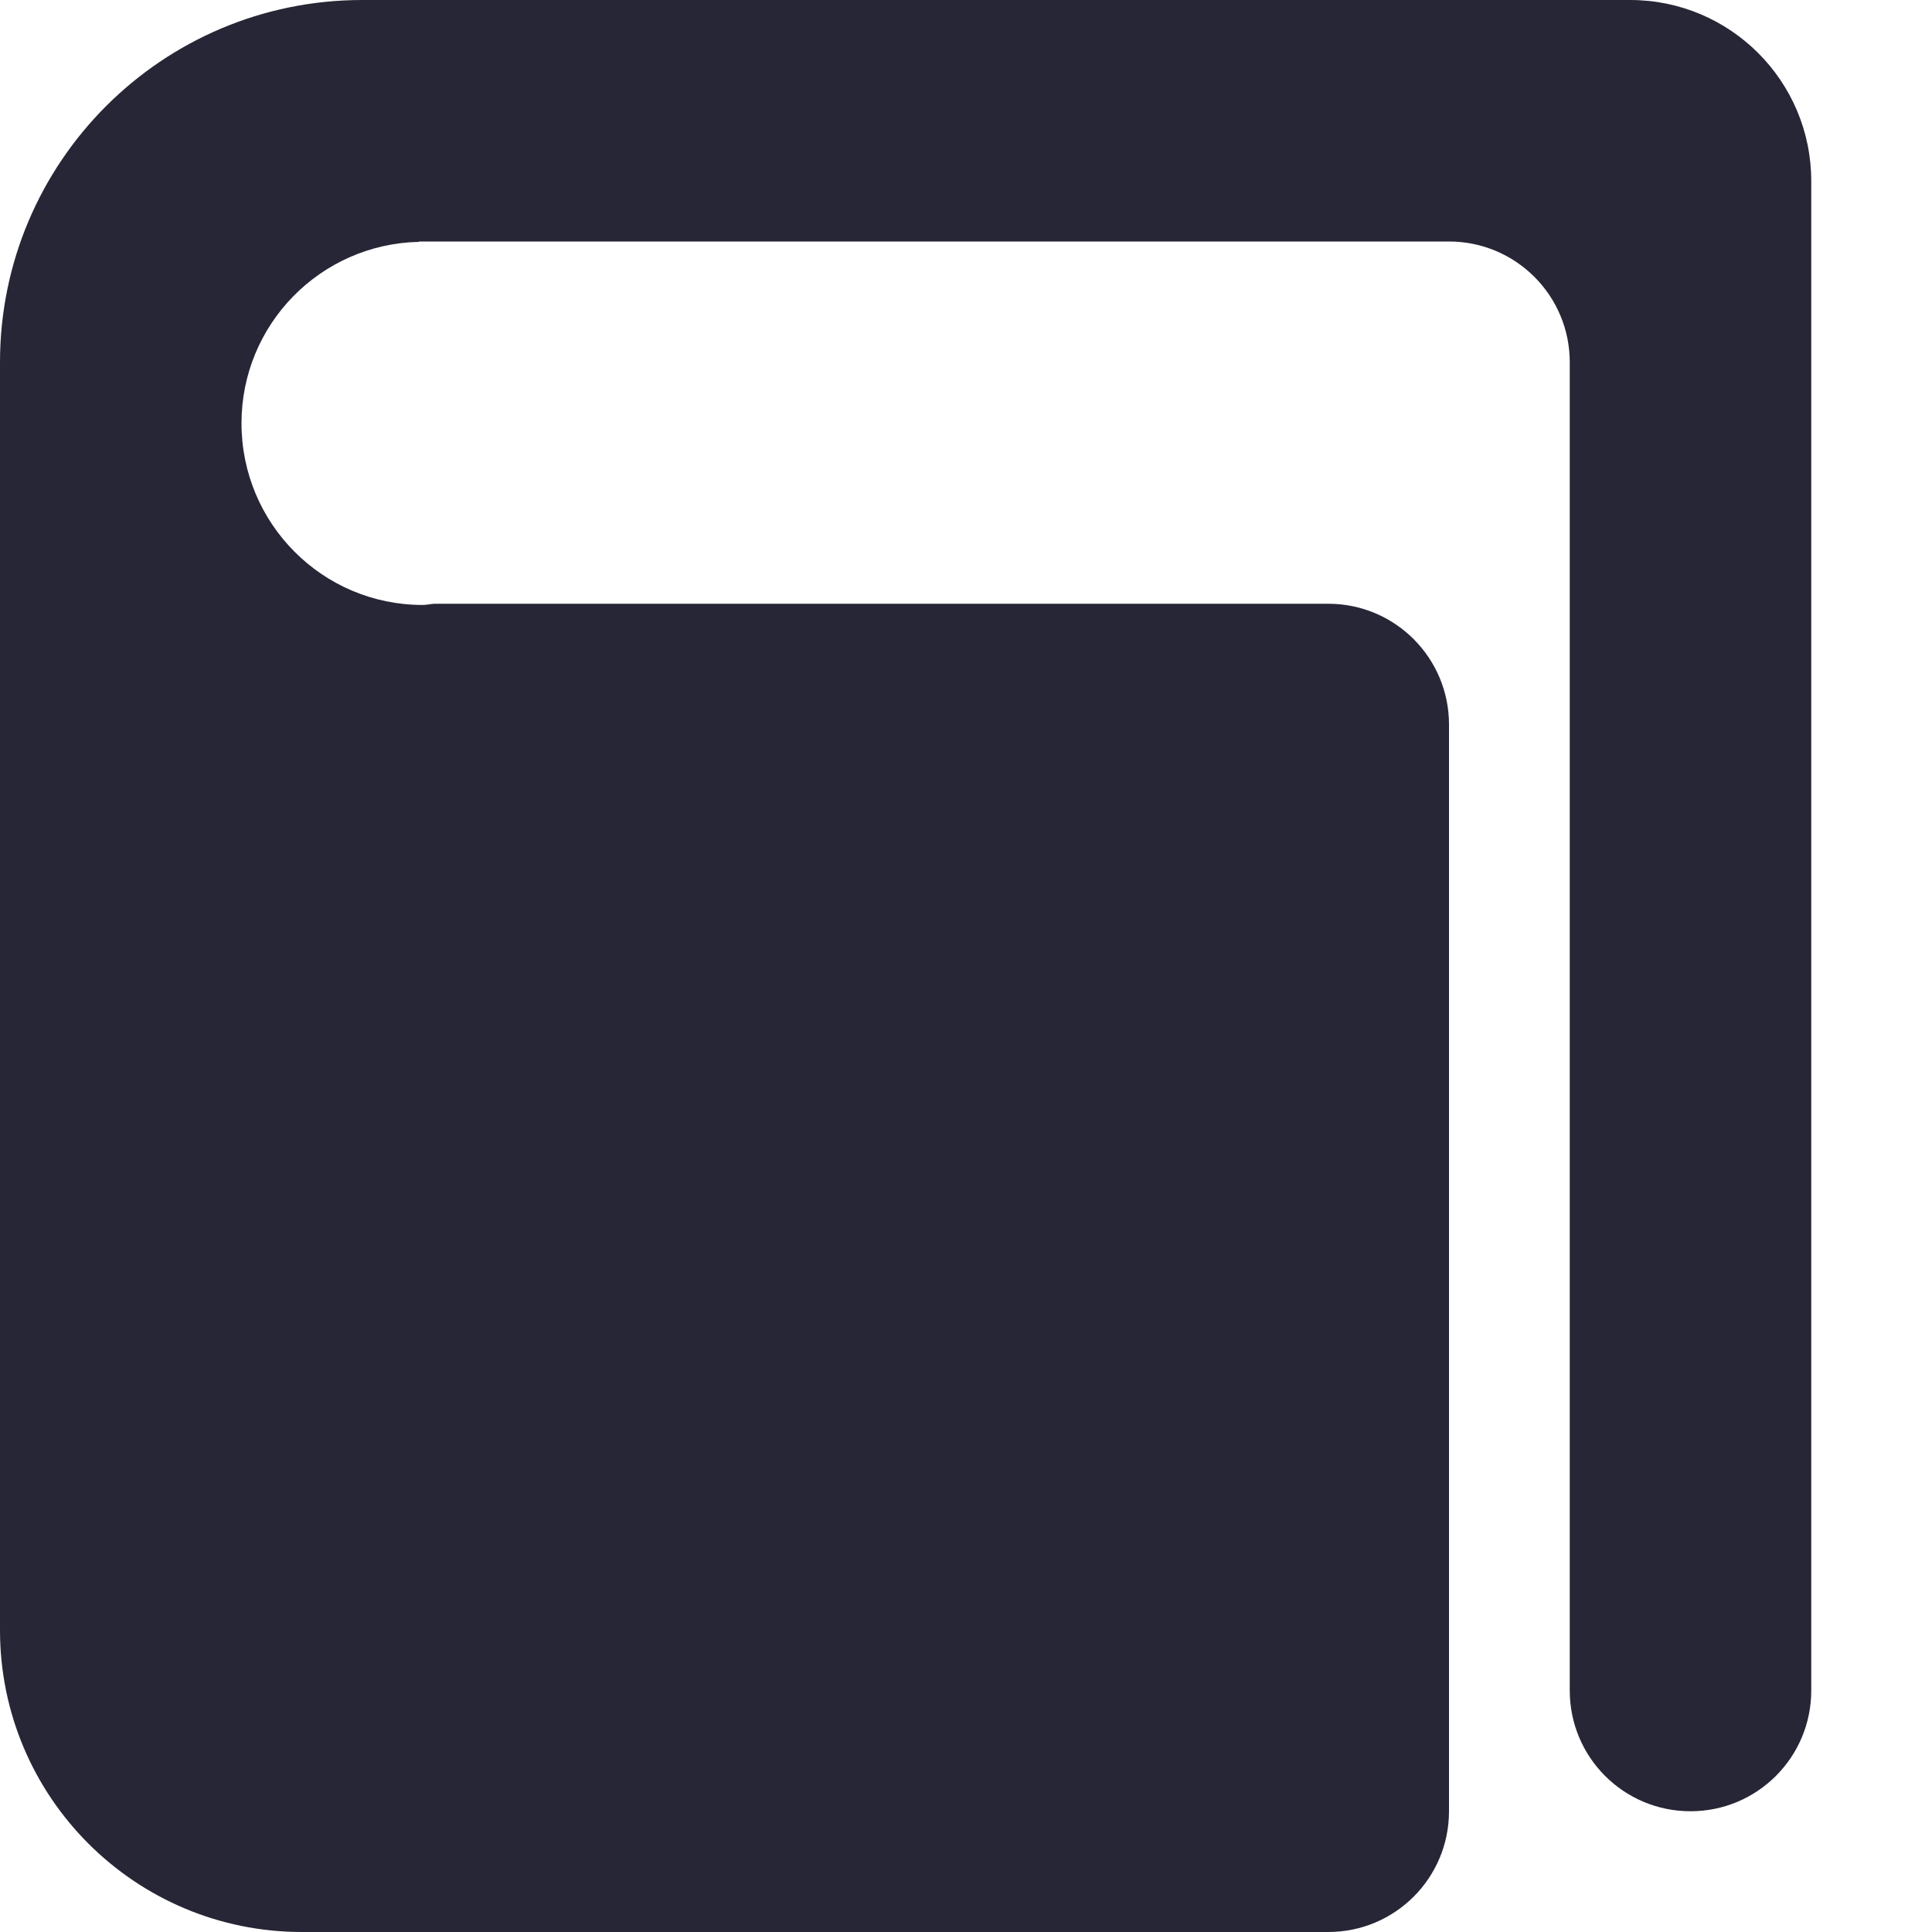
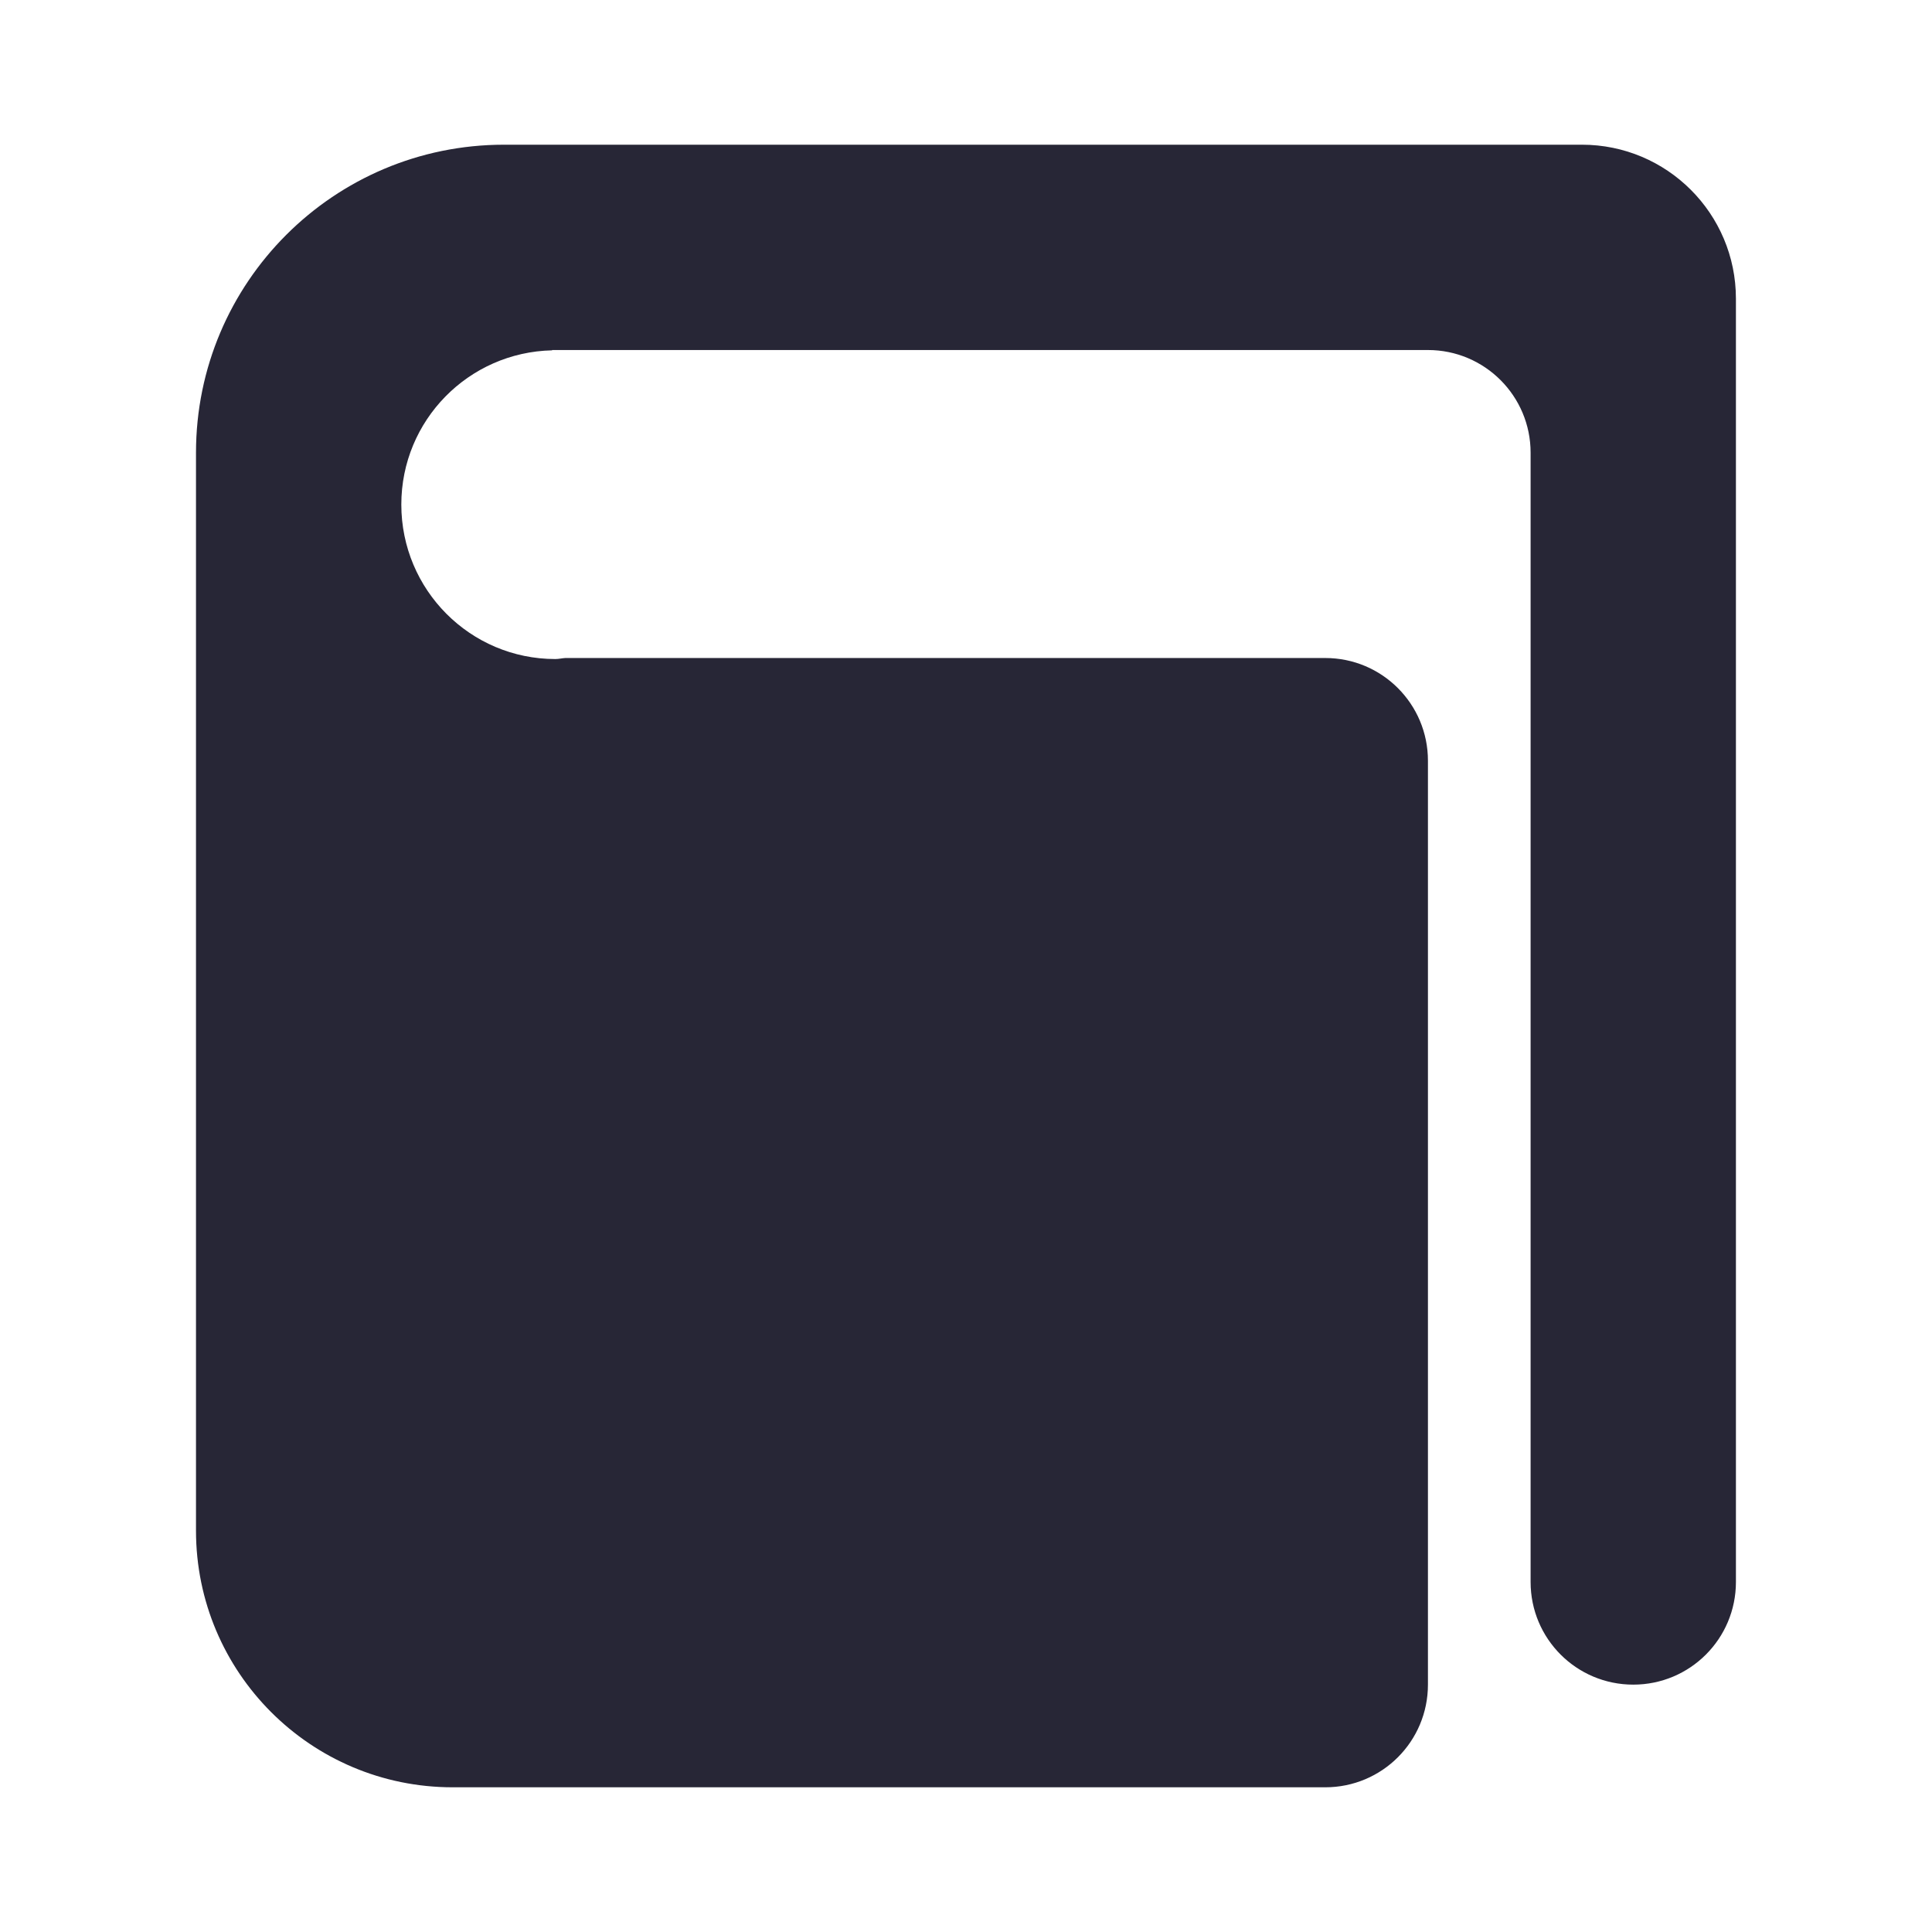
- <svg xmlns="http://www.w3.org/2000/svg" style="width:308px;height:308px;" version="1.1" id="图形" x="0px" y="0px" width="1024px" height="1024px" viewBox="0 0 1024 1024" enable-background="new 0 0 1024 1024" xml:space="preserve">
-   <path class="svgpath" data-index="path_0" fill="#272636" d="M864 0 192 0C85.952 0 0 85.952 0 192l0 672C0 952.384 71.616 1024 160 1024L704 1024c35.392 0 64-28.608 64-64L768 384c0-35.328-28.608-64-64-64L230.208 320C228.096 320.128 226.112 320.64 224 320.64 170.944 320.64 128 277.504 128 224.32c0-52.48 41.92-94.976 94.016-96.128L222.016 128 768 128c35.392 0 64 28.672 64 64l0 704c0 35.392 28.608 64 64 64s64-28.608 64-64L960 96C960 42.944 916.992 0 864 0z" />
+ <svg xmlns="http://www.w3.org/2000/svg" version="1.1" id="图形" x="0px" y="0px" width="1000.636px" height="1000.678px" viewBox="15.167 -16.333 1000.636 1000.678" enable-background="new 15.167 -16.333 1000.636 1000.678" xml:space="preserve">
+   <path fill="#272636" d="M834.528,58.616H276.203c-88.109,0-159.521,71.412-159.521,159.521v558.325  c0,73.433,59.501,132.934,132.934,132.934h451.977c29.405,0,53.174-23.769,53.174-53.174V377.658  c0-29.352-23.769-53.174-53.174-53.174H307.948c-1.755,0.106-3.403,0.532-5.158,0.532c-44.081,0-79.761-35.839-79.761-80.027  c0-43.603,34.829-78.91,78.112-79.867v-0.16h453.626c29.405,0,53.174,23.822,53.174,53.174v584.912  c0,29.405,23.769,53.174,53.174,53.174c29.405,0,53.174-23.769,53.174-53.174V138.376C914.288,94.295,878.555,58.616,834.528,58.616  z" />
</svg>
